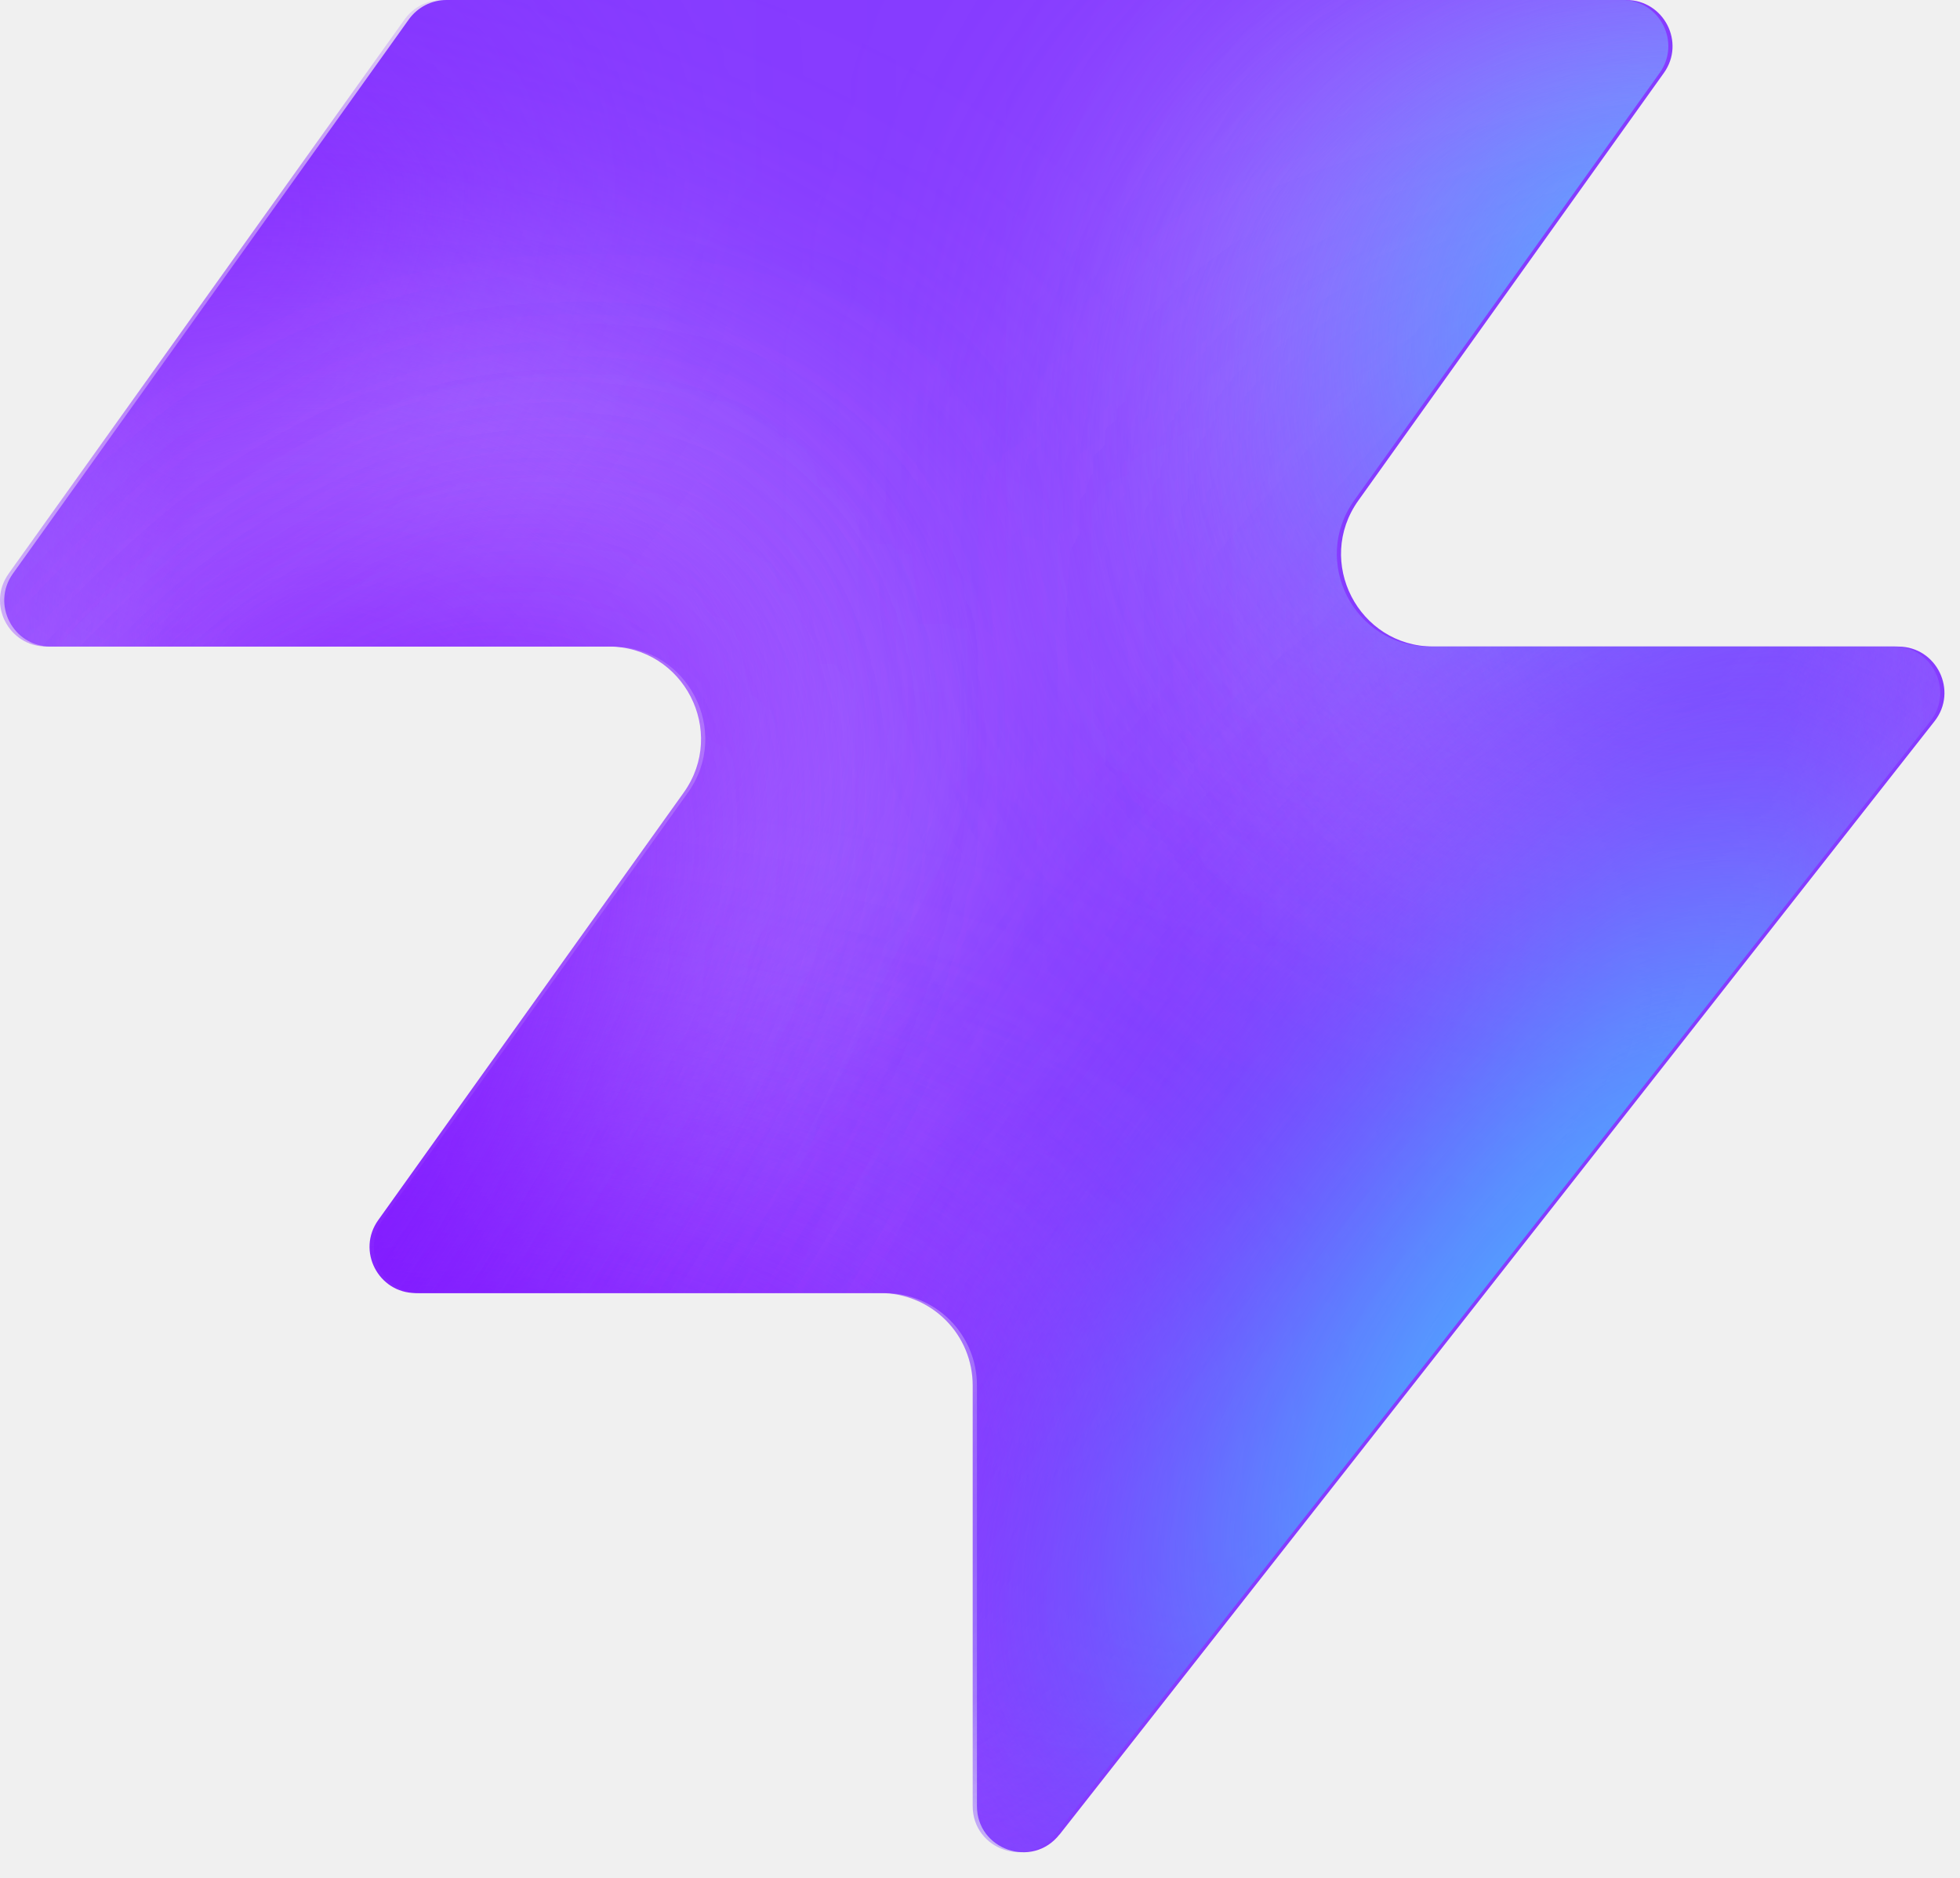
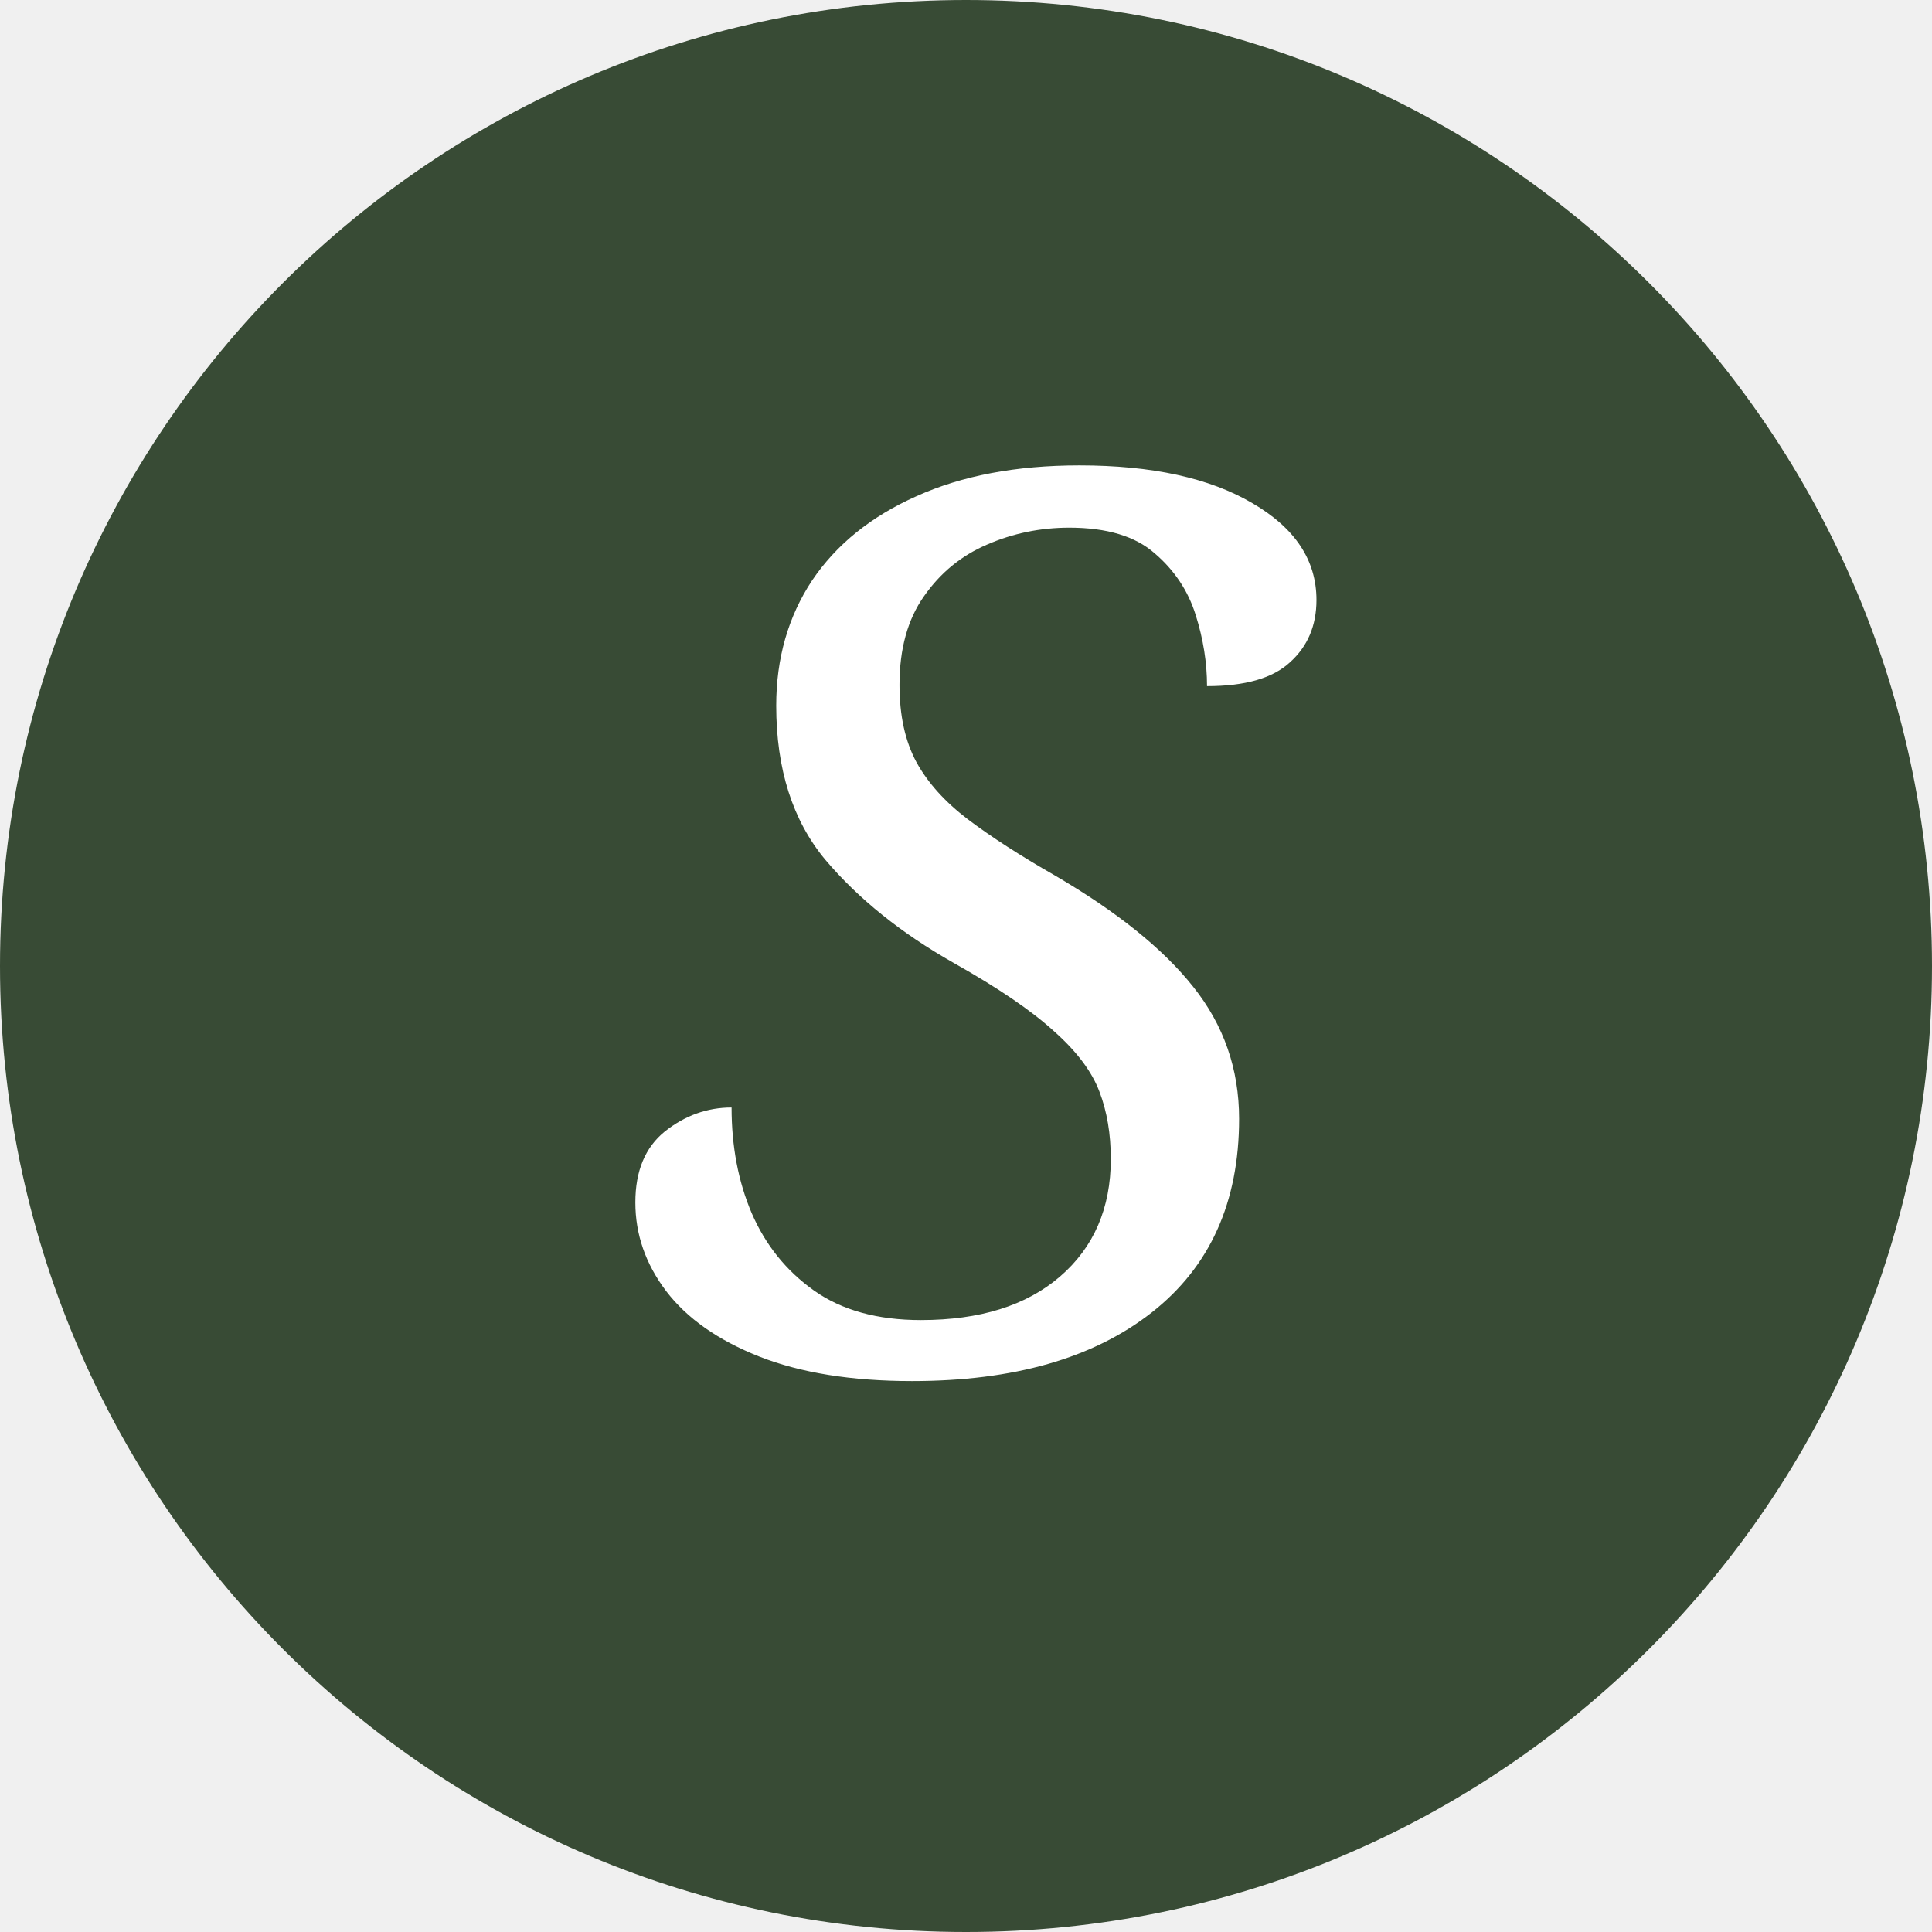
- <svg xmlns="http://www.w3.org/2000/svg" width="48" height="46" fill="none" viewBox="0 0 48 46">
-   <path fill="#863bff" d="M25.946 44.938c-.664.845-2.021.375-2.021-.698V33.937a2.26 2.26 0 0 0-2.262-2.262H10.287c-.92 0-1.456-1.04-.92-1.788l7.48-10.471c1.07-1.497 0-3.578-1.842-3.578H1.237c-.92 0-1.456-1.04-.92-1.788L10.013.474c.214-.297.556-.474.92-.474h28.894c.92 0 1.456 1.04.92 1.788l-7.48 10.471c-1.07 1.498 0 3.579 1.842 3.579h11.377c.943 0 1.473 1.088.89 1.83L25.947 44.94z" style="fill:#863bff;fill:color(display-p3 .525 .23 1);fill-opacity:1" />
-   <mask id="a" width="48" height="46" x="0" y="0" maskUnits="userSpaceOnUse" style="mask-type:alpha">
-     <path fill="#000" d="M25.842 44.938c-.664.844-2.021.375-2.021-.698V33.937a2.26 2.26 0 0 0-2.262-2.262H10.183c-.92 0-1.456-1.04-.92-1.788l7.48-10.471c1.07-1.498 0-3.579-1.842-3.579H1.133c-.92 0-1.456-1.04-.92-1.787L9.91.473c.214-.297.556-.474.92-.474h28.894c.92 0 1.456 1.04.92 1.788l-7.48 10.471c-1.07 1.498 0 3.578 1.842 3.578h11.377c.943 0 1.473 1.088.89 1.832L25.843 44.94z" style="fill:#000;fill-opacity:1" />
-   </mask>
-   <g mask="url(#a)">
-     <g filter="url(#b)">
-       <ellipse cx="5.508" cy="14.704" fill="#ede6ff" rx="5.508" ry="14.704" style="fill:#ede6ff;fill:color(display-p3 .927 .903 1);fill-opacity:1" transform="matrix(.00324 1 1 -.00324 -4.47 31.516)" />
-     </g>
-     <g filter="url(#c)">
-       <ellipse cx="10.399" cy="29.851" fill="#ede6ff" rx="10.399" ry="29.851" style="fill:#ede6ff;fill:color(display-p3 .927 .903 1);fill-opacity:1" transform="matrix(.00324 1 1 -.00324 -39.328 7.883)" />
-     </g>
-     <g filter="url(#d)">
-       <ellipse cx="5.508" cy="30.487" fill="#7e14ff" rx="5.508" ry="30.487" style="fill:#7e14ff;fill:color(display-p3 .492 .077 1);fill-opacity:1" transform="rotate(89.814 -25.913 -14.639)scale(1 -1)" />
-     </g>
-     <g filter="url(#e)">
-       <ellipse cx="5.508" cy="30.599" fill="#7e14ff" rx="5.508" ry="30.599" style="fill:#7e14ff;fill:color(display-p3 .492 .077 1);fill-opacity:1" transform="rotate(89.814 -32.644 -3.334)scale(1 -1)" />
-     </g>
-     <g filter="url(#f)">
-       <ellipse cx="5.508" cy="30.599" fill="#7e14ff" rx="5.508" ry="30.599" style="fill:#7e14ff;fill:color(display-p3 .492 .077 1);fill-opacity:1" transform="matrix(.00324 1 1 -.00324 -34.34 30.47)" />
-     </g>
-     <g filter="url(#g)">
-       <ellipse cx="14.072" cy="22.078" fill="#ede6ff" rx="14.072" ry="22.078" style="fill:#ede6ff;fill:color(display-p3 .927 .903 1);fill-opacity:1" transform="rotate(93.35 24.506 48.493)scale(-1 1)" />
-     </g>
-     <g filter="url(#h)">
-       <ellipse cx="3.47" cy="21.501" fill="#7e14ff" rx="3.47" ry="21.501" style="fill:#7e14ff;fill:color(display-p3 .492 .077 1);fill-opacity:1" transform="rotate(89.009 28.708 47.59)scale(-1 1)" />
-     </g>
-     <g filter="url(#i)">
-       <ellipse cx="3.47" cy="21.501" fill="#7e14ff" rx="3.47" ry="21.501" style="fill:#7e14ff;fill:color(display-p3 .492 .077 1);fill-opacity:1" transform="rotate(89.009 28.708 47.59)scale(-1 1)" />
-     </g>
-     <g filter="url(#j)">
-       <ellipse cx=".387" cy="8.972" fill="#7e14ff" rx="4.407" ry="29.108" style="fill:#7e14ff;fill:color(display-p3 .492 .077 1);fill-opacity:1" transform="rotate(39.51 .387 8.972)" />
-     </g>
-     <g filter="url(#k)">
-       <ellipse cx="47.523" cy="-6.092" fill="#7e14ff" rx="4.407" ry="29.108" style="fill:#7e14ff;fill:color(display-p3 .492 .077 1);fill-opacity:1" transform="rotate(37.892 47.523 -6.092)" />
-     </g>
-     <g filter="url(#l)">
-       <ellipse cx="41.412" cy="6.333" fill="#47bfff" rx="5.971" ry="9.665" style="fill:#47bfff;fill:color(display-p3 .28 .748 1);fill-opacity:1" transform="rotate(37.892 41.412 6.333)" />
-     </g>
-     <g filter="url(#m)">
-       <ellipse cx="-1.879" cy="38.332" fill="#7e14ff" rx="4.407" ry="29.108" style="fill:#7e14ff;fill:color(display-p3 .492 .077 1);fill-opacity:1" transform="rotate(37.892 -1.88 38.332)" />
-     </g>
-     <g filter="url(#n)">
-       <ellipse cx="-1.879" cy="38.332" fill="#7e14ff" rx="4.407" ry="29.108" style="fill:#7e14ff;fill:color(display-p3 .492 .077 1);fill-opacity:1" transform="rotate(37.892 -1.88 38.332)" />
-     </g>
-     <g filter="url(#o)">
-       <ellipse cx="35.651" cy="29.907" fill="#7e14ff" rx="4.407" ry="29.108" style="fill:#7e14ff;fill:color(display-p3 .492 .077 1);fill-opacity:1" transform="rotate(37.892 35.651 29.907)" />
-     </g>
-     <g filter="url(#p)">
-       <ellipse cx="38.418" cy="32.4" fill="#47bfff" rx="5.971" ry="15.297" style="fill:#47bfff;fill:color(display-p3 .28 .748 1);fill-opacity:1" transform="rotate(37.892 38.418 32.4)" />
-     </g>
-   </g>
-   <defs>
-     <filter id="b" width="60.045" height="41.654" x="-19.77" y="16.149" color-interpolation-filters="sRGB" filterUnits="userSpaceOnUse">
-       <feFlood flood-opacity="0" result="BackgroundImageFix" />
-       <feBlend in="SourceGraphic" in2="BackgroundImageFix" result="shape" />
-       <feGaussianBlur result="effect1_foregroundBlur_2002_17158" stdDeviation="7.659" />
-     </filter>
-     <filter id="c" width="90.34" height="51.437" x="-54.613" y="-7.533" color-interpolation-filters="sRGB" filterUnits="userSpaceOnUse">
-       <feFlood flood-opacity="0" result="BackgroundImageFix" />
-       <feBlend in="SourceGraphic" in2="BackgroundImageFix" result="shape" />
-       <feGaussianBlur result="effect1_foregroundBlur_2002_17158" stdDeviation="7.659" />
-     </filter>
-     <filter id="d" width="79.355" height="29.4" x="-49.64" y="2.03" color-interpolation-filters="sRGB" filterUnits="userSpaceOnUse">
-       <feFlood flood-opacity="0" result="BackgroundImageFix" />
-       <feBlend in="SourceGraphic" in2="BackgroundImageFix" result="shape" />
-       <feGaussianBlur result="effect1_foregroundBlur_2002_17158" stdDeviation="4.596" />
-     </filter>
-     <filter id="e" width="79.579" height="29.4" x="-45.045" y="20.029" color-interpolation-filters="sRGB" filterUnits="userSpaceOnUse">
-       <feFlood flood-opacity="0" result="BackgroundImageFix" />
-       <feBlend in="SourceGraphic" in2="BackgroundImageFix" result="shape" />
-       <feGaussianBlur result="effect1_foregroundBlur_2002_17158" stdDeviation="4.596" />
-     </filter>
-     <filter id="f" width="79.579" height="29.4" x="-43.513" y="21.178" color-interpolation-filters="sRGB" filterUnits="userSpaceOnUse">
-       <feFlood flood-opacity="0" result="BackgroundImageFix" />
-       <feBlend in="SourceGraphic" in2="BackgroundImageFix" result="shape" />
-       <feGaussianBlur result="effect1_foregroundBlur_2002_17158" stdDeviation="4.596" />
-     </filter>
-     <filter id="g" width="74.749" height="58.852" x="15.756" y="-17.901" color-interpolation-filters="sRGB" filterUnits="userSpaceOnUse">
-       <feFlood flood-opacity="0" result="BackgroundImageFix" />
-       <feBlend in="SourceGraphic" in2="BackgroundImageFix" result="shape" />
-       <feGaussianBlur result="effect1_foregroundBlur_2002_17158" stdDeviation="7.659" />
-     </filter>
-     <filter id="h" width="61.377" height="25.362" x="23.548" y="2.284" color-interpolation-filters="sRGB" filterUnits="userSpaceOnUse">
-       <feFlood flood-opacity="0" result="BackgroundImageFix" />
-       <feBlend in="SourceGraphic" in2="BackgroundImageFix" result="shape" />
-       <feGaussianBlur result="effect1_foregroundBlur_2002_17158" stdDeviation="4.596" />
-     </filter>
-     <filter id="i" width="61.377" height="25.362" x="23.548" y="2.284" color-interpolation-filters="sRGB" filterUnits="userSpaceOnUse">
-       <feFlood flood-opacity="0" result="BackgroundImageFix" />
-       <feBlend in="SourceGraphic" in2="BackgroundImageFix" result="shape" />
-       <feGaussianBlur result="effect1_foregroundBlur_2002_17158" stdDeviation="4.596" />
-     </filter>
-     <filter id="j" width="56.045" height="63.649" x="-27.636" y="-22.853" color-interpolation-filters="sRGB" filterUnits="userSpaceOnUse">
-       <feFlood flood-opacity="0" result="BackgroundImageFix" />
-       <feBlend in="SourceGraphic" in2="BackgroundImageFix" result="shape" />
-       <feGaussianBlur result="effect1_foregroundBlur_2002_17158" stdDeviation="4.596" />
-     </filter>
-     <filter id="k" width="54.814" height="64.646" x="20.116" y="-38.415" color-interpolation-filters="sRGB" filterUnits="userSpaceOnUse">
-       <feFlood flood-opacity="0" result="BackgroundImageFix" />
-       <feBlend in="SourceGraphic" in2="BackgroundImageFix" result="shape" />
-       <feGaussianBlur result="effect1_foregroundBlur_2002_17158" stdDeviation="4.596" />
-     </filter>
-     <filter id="l" width="33.541" height="35.313" x="24.641" y="-11.323" color-interpolation-filters="sRGB" filterUnits="userSpaceOnUse">
-       <feFlood flood-opacity="0" result="BackgroundImageFix" />
-       <feBlend in="SourceGraphic" in2="BackgroundImageFix" result="shape" />
-       <feGaussianBlur result="effect1_foregroundBlur_2002_17158" stdDeviation="4.596" />
-     </filter>
-     <filter id="m" width="54.814" height="64.646" x="-29.286" y="6.009" color-interpolation-filters="sRGB" filterUnits="userSpaceOnUse">
-       <feFlood flood-opacity="0" result="BackgroundImageFix" />
-       <feBlend in="SourceGraphic" in2="BackgroundImageFix" result="shape" />
-       <feGaussianBlur result="effect1_foregroundBlur_2002_17158" stdDeviation="4.596" />
-     </filter>
-     <filter id="n" width="54.814" height="64.646" x="-29.286" y="6.009" color-interpolation-filters="sRGB" filterUnits="userSpaceOnUse">
-       <feFlood flood-opacity="0" result="BackgroundImageFix" />
-       <feBlend in="SourceGraphic" in2="BackgroundImageFix" result="shape" />
-       <feGaussianBlur result="effect1_foregroundBlur_2002_17158" stdDeviation="4.596" />
-     </filter>
-     <filter id="o" width="54.814" height="64.646" x="8.244" y="-2.416" color-interpolation-filters="sRGB" filterUnits="userSpaceOnUse">
-       <feFlood flood-opacity="0" result="BackgroundImageFix" />
-       <feBlend in="SourceGraphic" in2="BackgroundImageFix" result="shape" />
-       <feGaussianBlur result="effect1_foregroundBlur_2002_17158" stdDeviation="4.596" />
-     </filter>
-     <filter id="p" width="39.409" height="43.623" x="18.713" y="10.588" color-interpolation-filters="sRGB" filterUnits="userSpaceOnUse">
-       <feFlood flood-opacity="0" result="BackgroundImageFix" />
-       <feBlend in="SourceGraphic" in2="BackgroundImageFix" result="shape" />
-       <feGaussianBlur result="effect1_foregroundBlur_2002_17158" stdDeviation="4.596" />
-     </filter>
-   </defs>
+ <svg xmlns="http://www.w3.org/2000/svg" viewBox="0 0 48 48">
+   <circle cx="24" cy="24" r="24" fill="#384b35" />
+   <text x="24" y="34" fill="#fff" font-family="Georgia, serif" font-size="31" font-style="italic" text-anchor="middle">S</text>
</svg>
